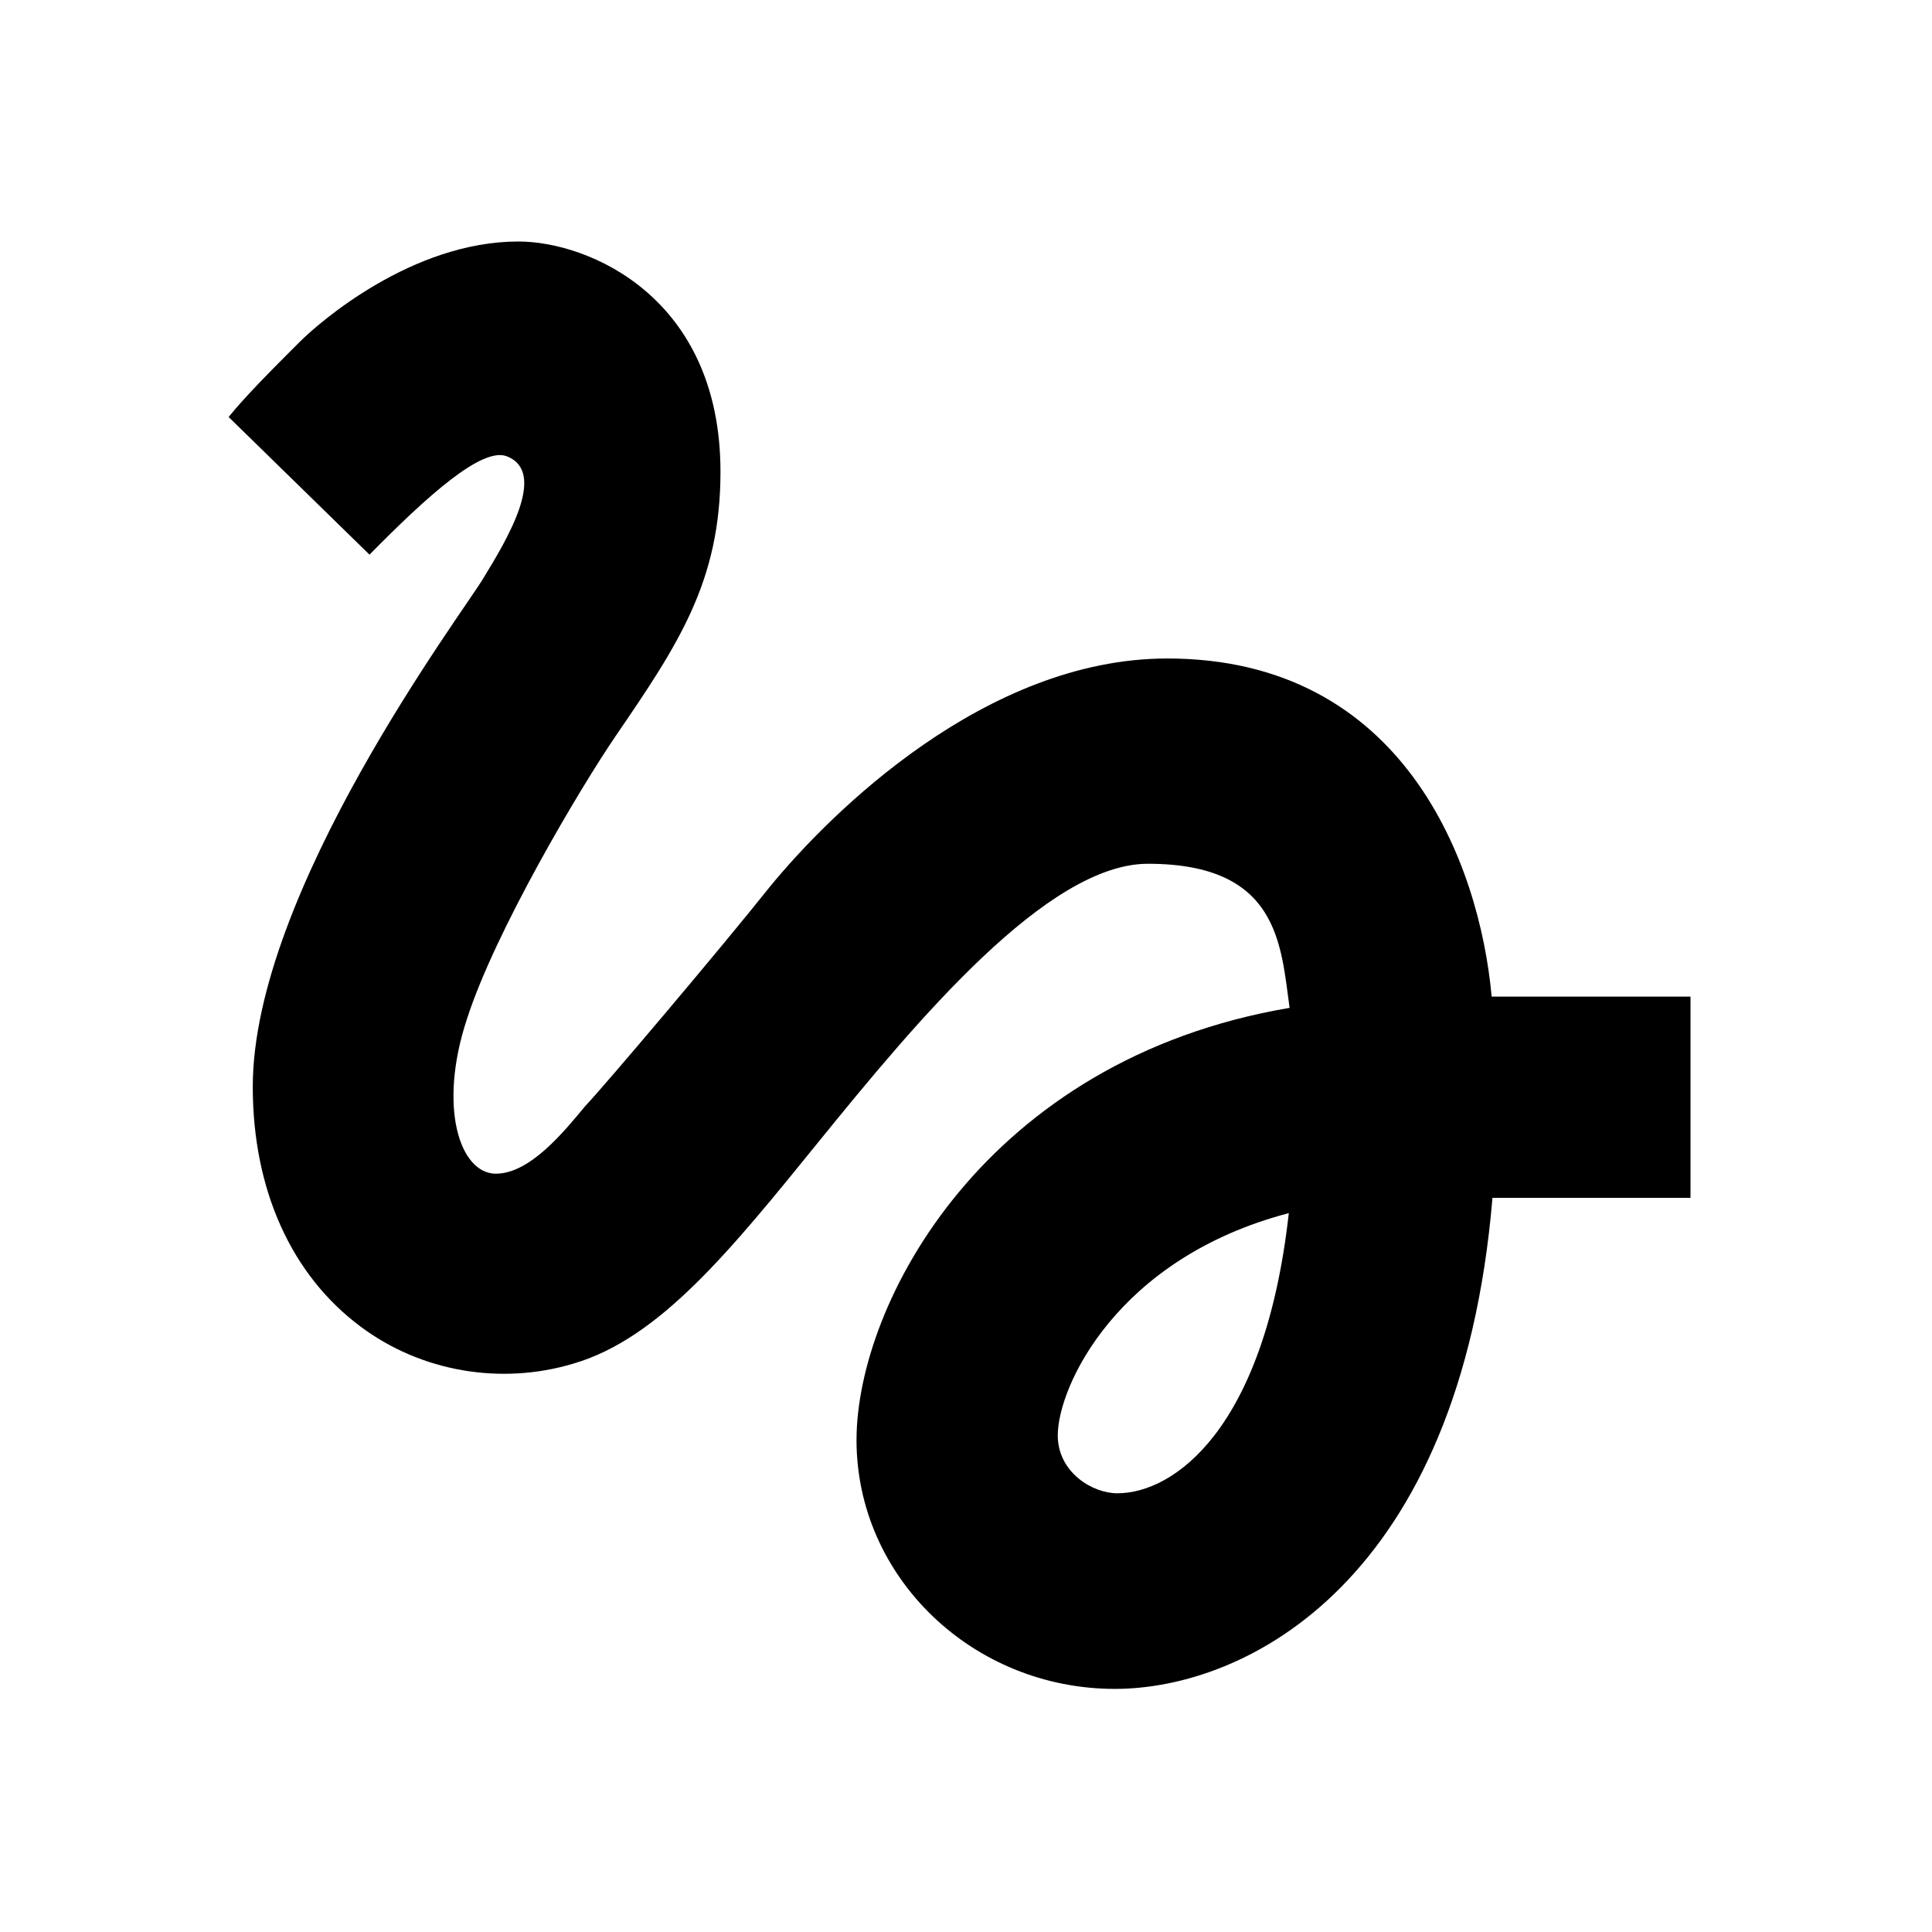
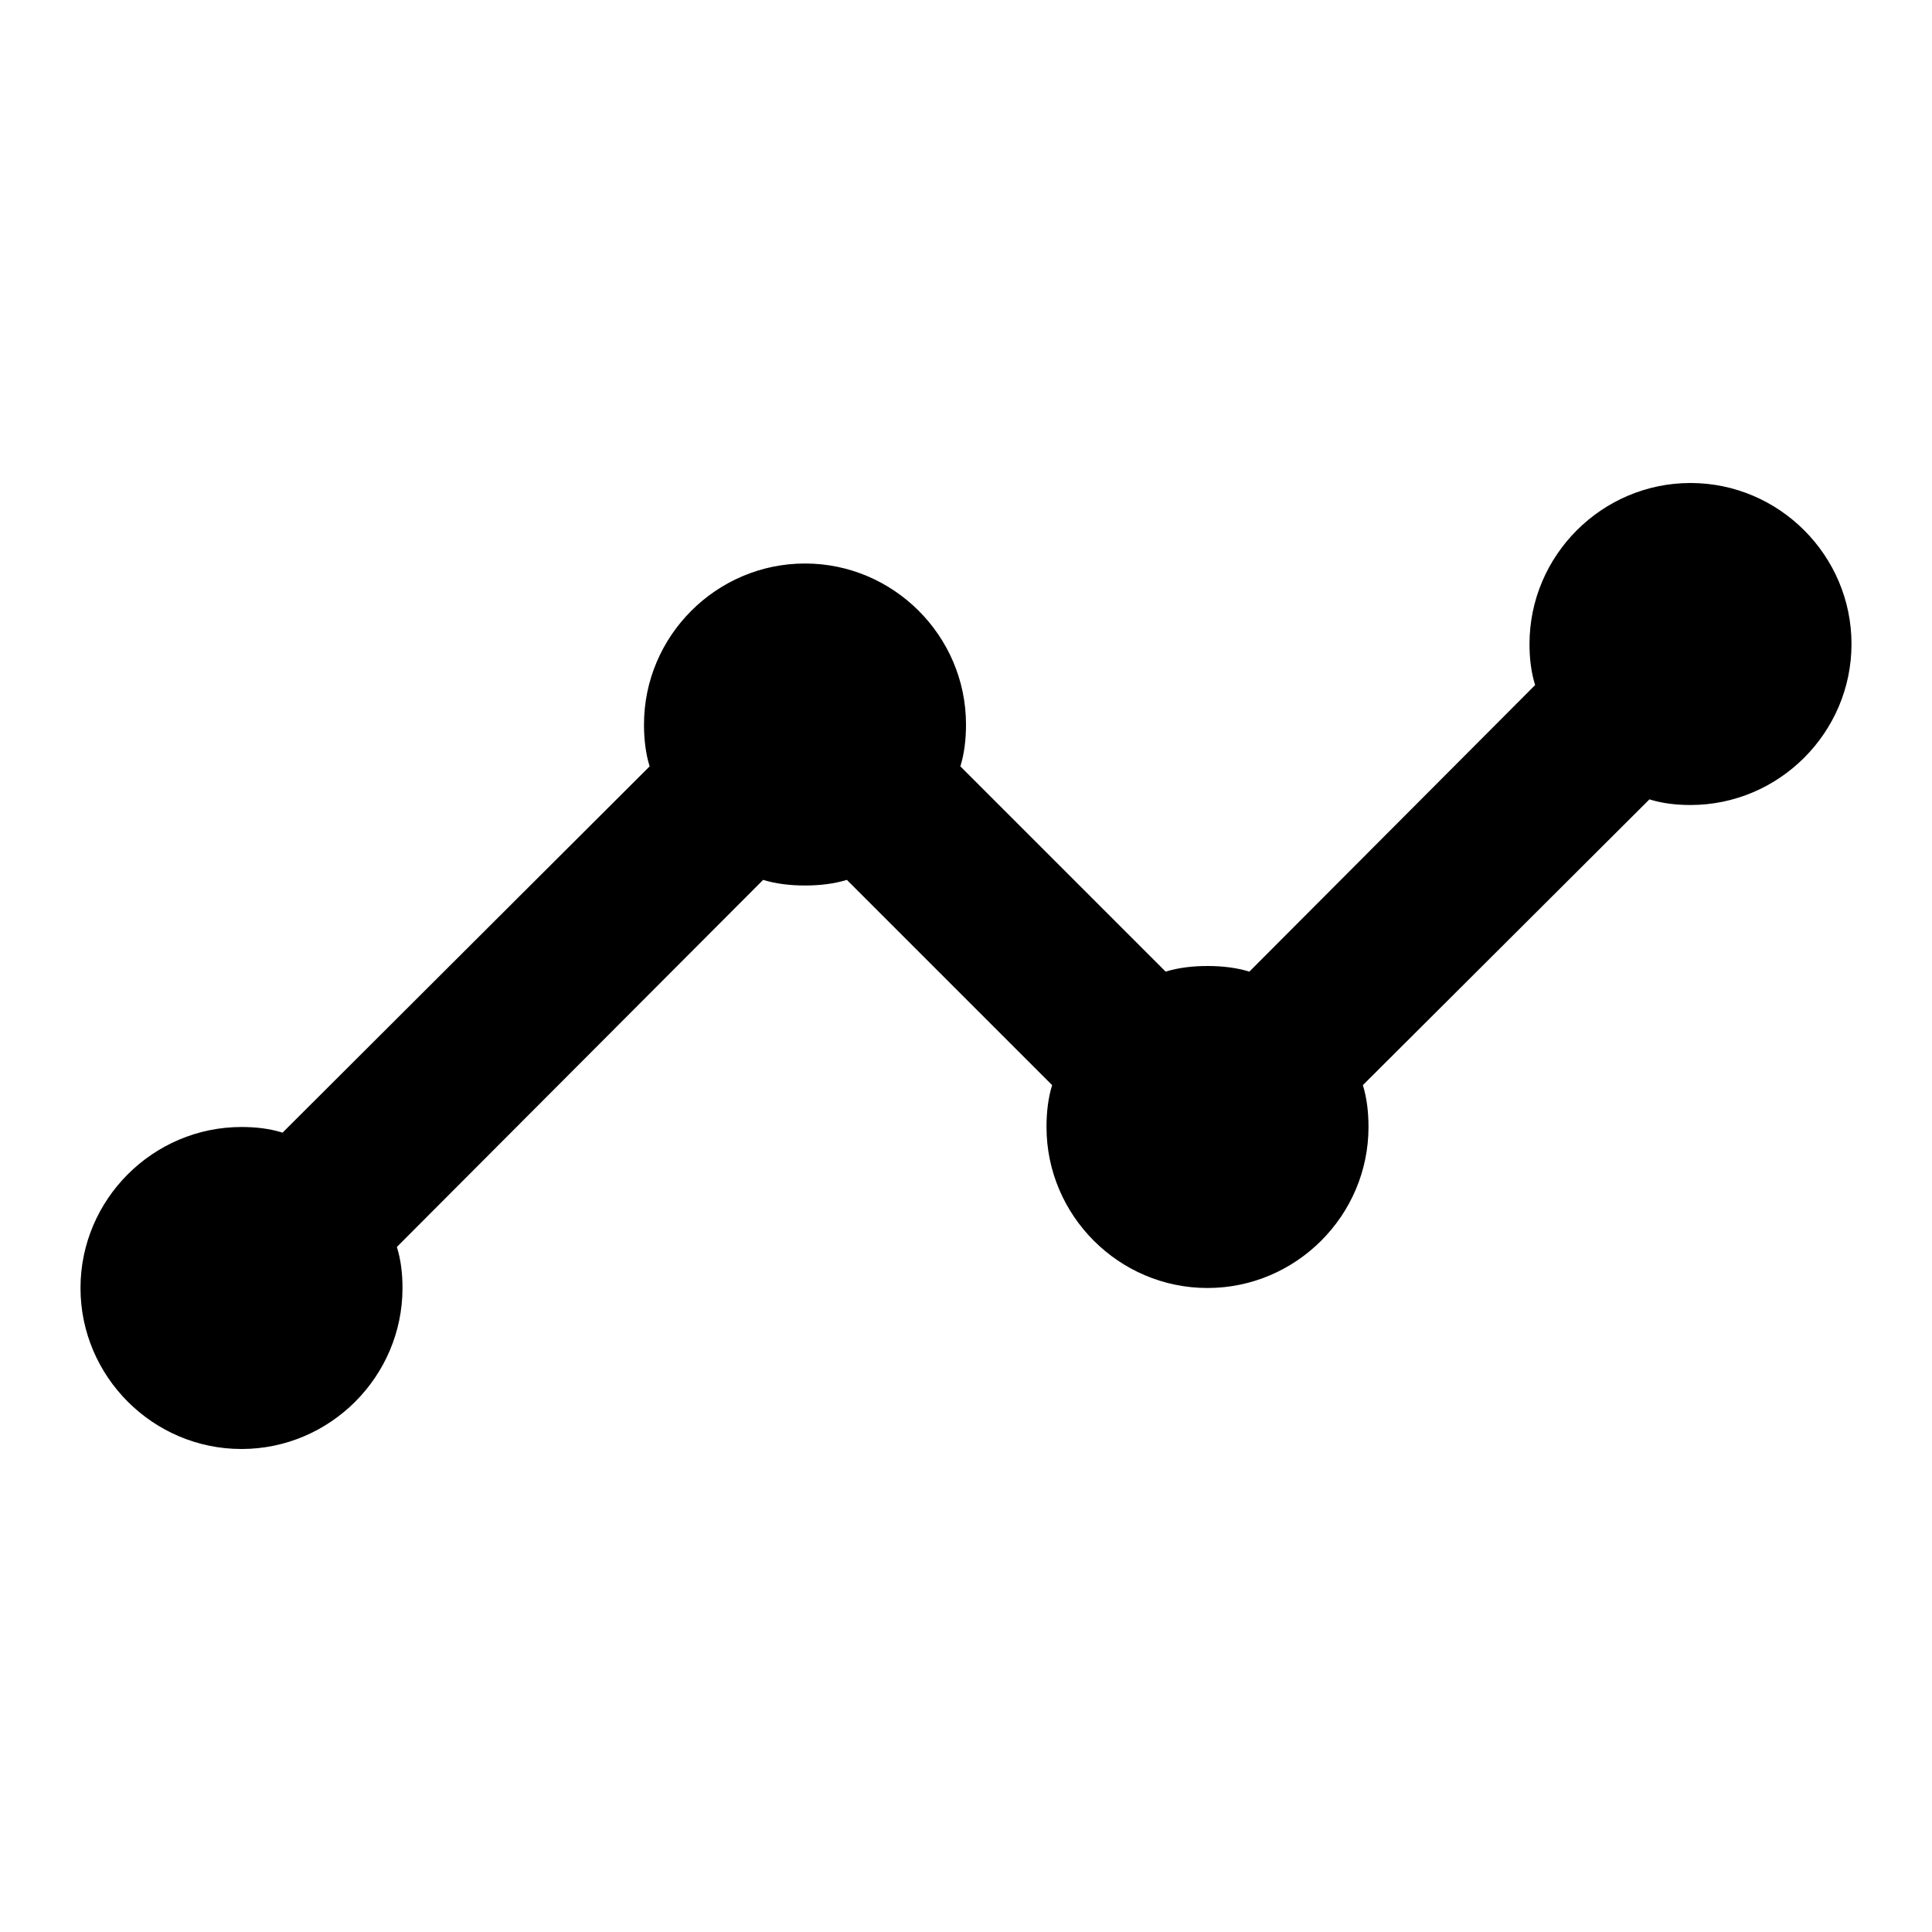
- <svg xmlns="http://www.w3.org/2000/svg" fill="#000000" height="24" viewBox="0 0 24 24" width="24">
-   <path d="M4.59 6.89c.7-.71 1.4-1.35 1.71-1.22.5.2 0 1.03-.3 1.52-.25.42-2.86 3.89-2.86 6.31 0 1.28.48 2.34 1.34 2.98.75.56 1.74.73 2.64.46 1.07-.31 1.95-1.4 3.06-2.77 1.21-1.49 2.83-3.44 4.08-3.44 1.63 0 1.65 1.01 1.76 1.79-3.78.64-5.38 3.67-5.38 5.37 0 1.7 1.44 3.09 3.21 3.09 1.63 0 4.29-1.33 4.69-6.1H21v-2.5h-2.47c-.15-1.65-1.09-4.2-4.03-4.2-2.25 0-4.18 1.91-4.94 2.84-.58.73-2.06 2.48-2.29 2.72-.25.3-.68.84-1.11.84-.45 0-.72-.83-.36-1.92.35-1.09 1.4-2.86 1.85-3.52.78-1.14 1.3-1.92 1.3-3.28C8.95 3.69 7.31 3 6.44 3 5.12 3 3.97 4 3.72 4.25c-.36.36-.66.66-.88.93l1.75 1.71zm9.29 11.66c-.31 0-.74-.26-.74-.72 0-.6.73-2.2 2.87-2.76-.3 2.69-1.43 3.48-2.13 3.48z" />
-   <path d="M0 0h24v24H0z" fill="none" />
+ <svg xmlns="http://www.w3.org/2000/svg" xmlns:xlink="http://www.w3.org/1999/xlink" fill="#000000" height="18" viewBox="0 0 24 24" width="18">
+   <defs>
+     <path d="M0 0h24v24H0V0z" id="a" />
+   </defs>
+   <clipPath id="b">
+     <use overflow="visible" xlink:href="#a" />
+   </clipPath>
+   <path clip-path="url(#b)" d="M23 8c0 1.1-.9 2-2 2-.18 0-.35-.02-.51-.07l-3.56 3.55c.05.16.07.34.07.52 0 1.1-.9 2-2 2s-2-.9-2-2c0-.18.02-.36.07-.52l-2.55-2.55c-.16.05-.34.07-.52.07s-.36-.02-.52-.07l-4.55 4.56c.05.16.07.33.07.51 0 1.1-.9 2-2 2s-2-.9-2-2 .9-2 2-2c.18 0 .35.02.51.07l4.56-4.55C8.02 9.36 8 9.18 8 9c0-1.1.9-2 2-2s2 .9 2 2c0 .18-.02.36-.07.52l2.55 2.55c.16-.05.34-.07.52-.07s.36.02.52.07l3.55-3.56C19.02 8.35 19 8.18 19 8c0-1.1.9-2 2-2s2 .9 2 2z" />
</svg>
